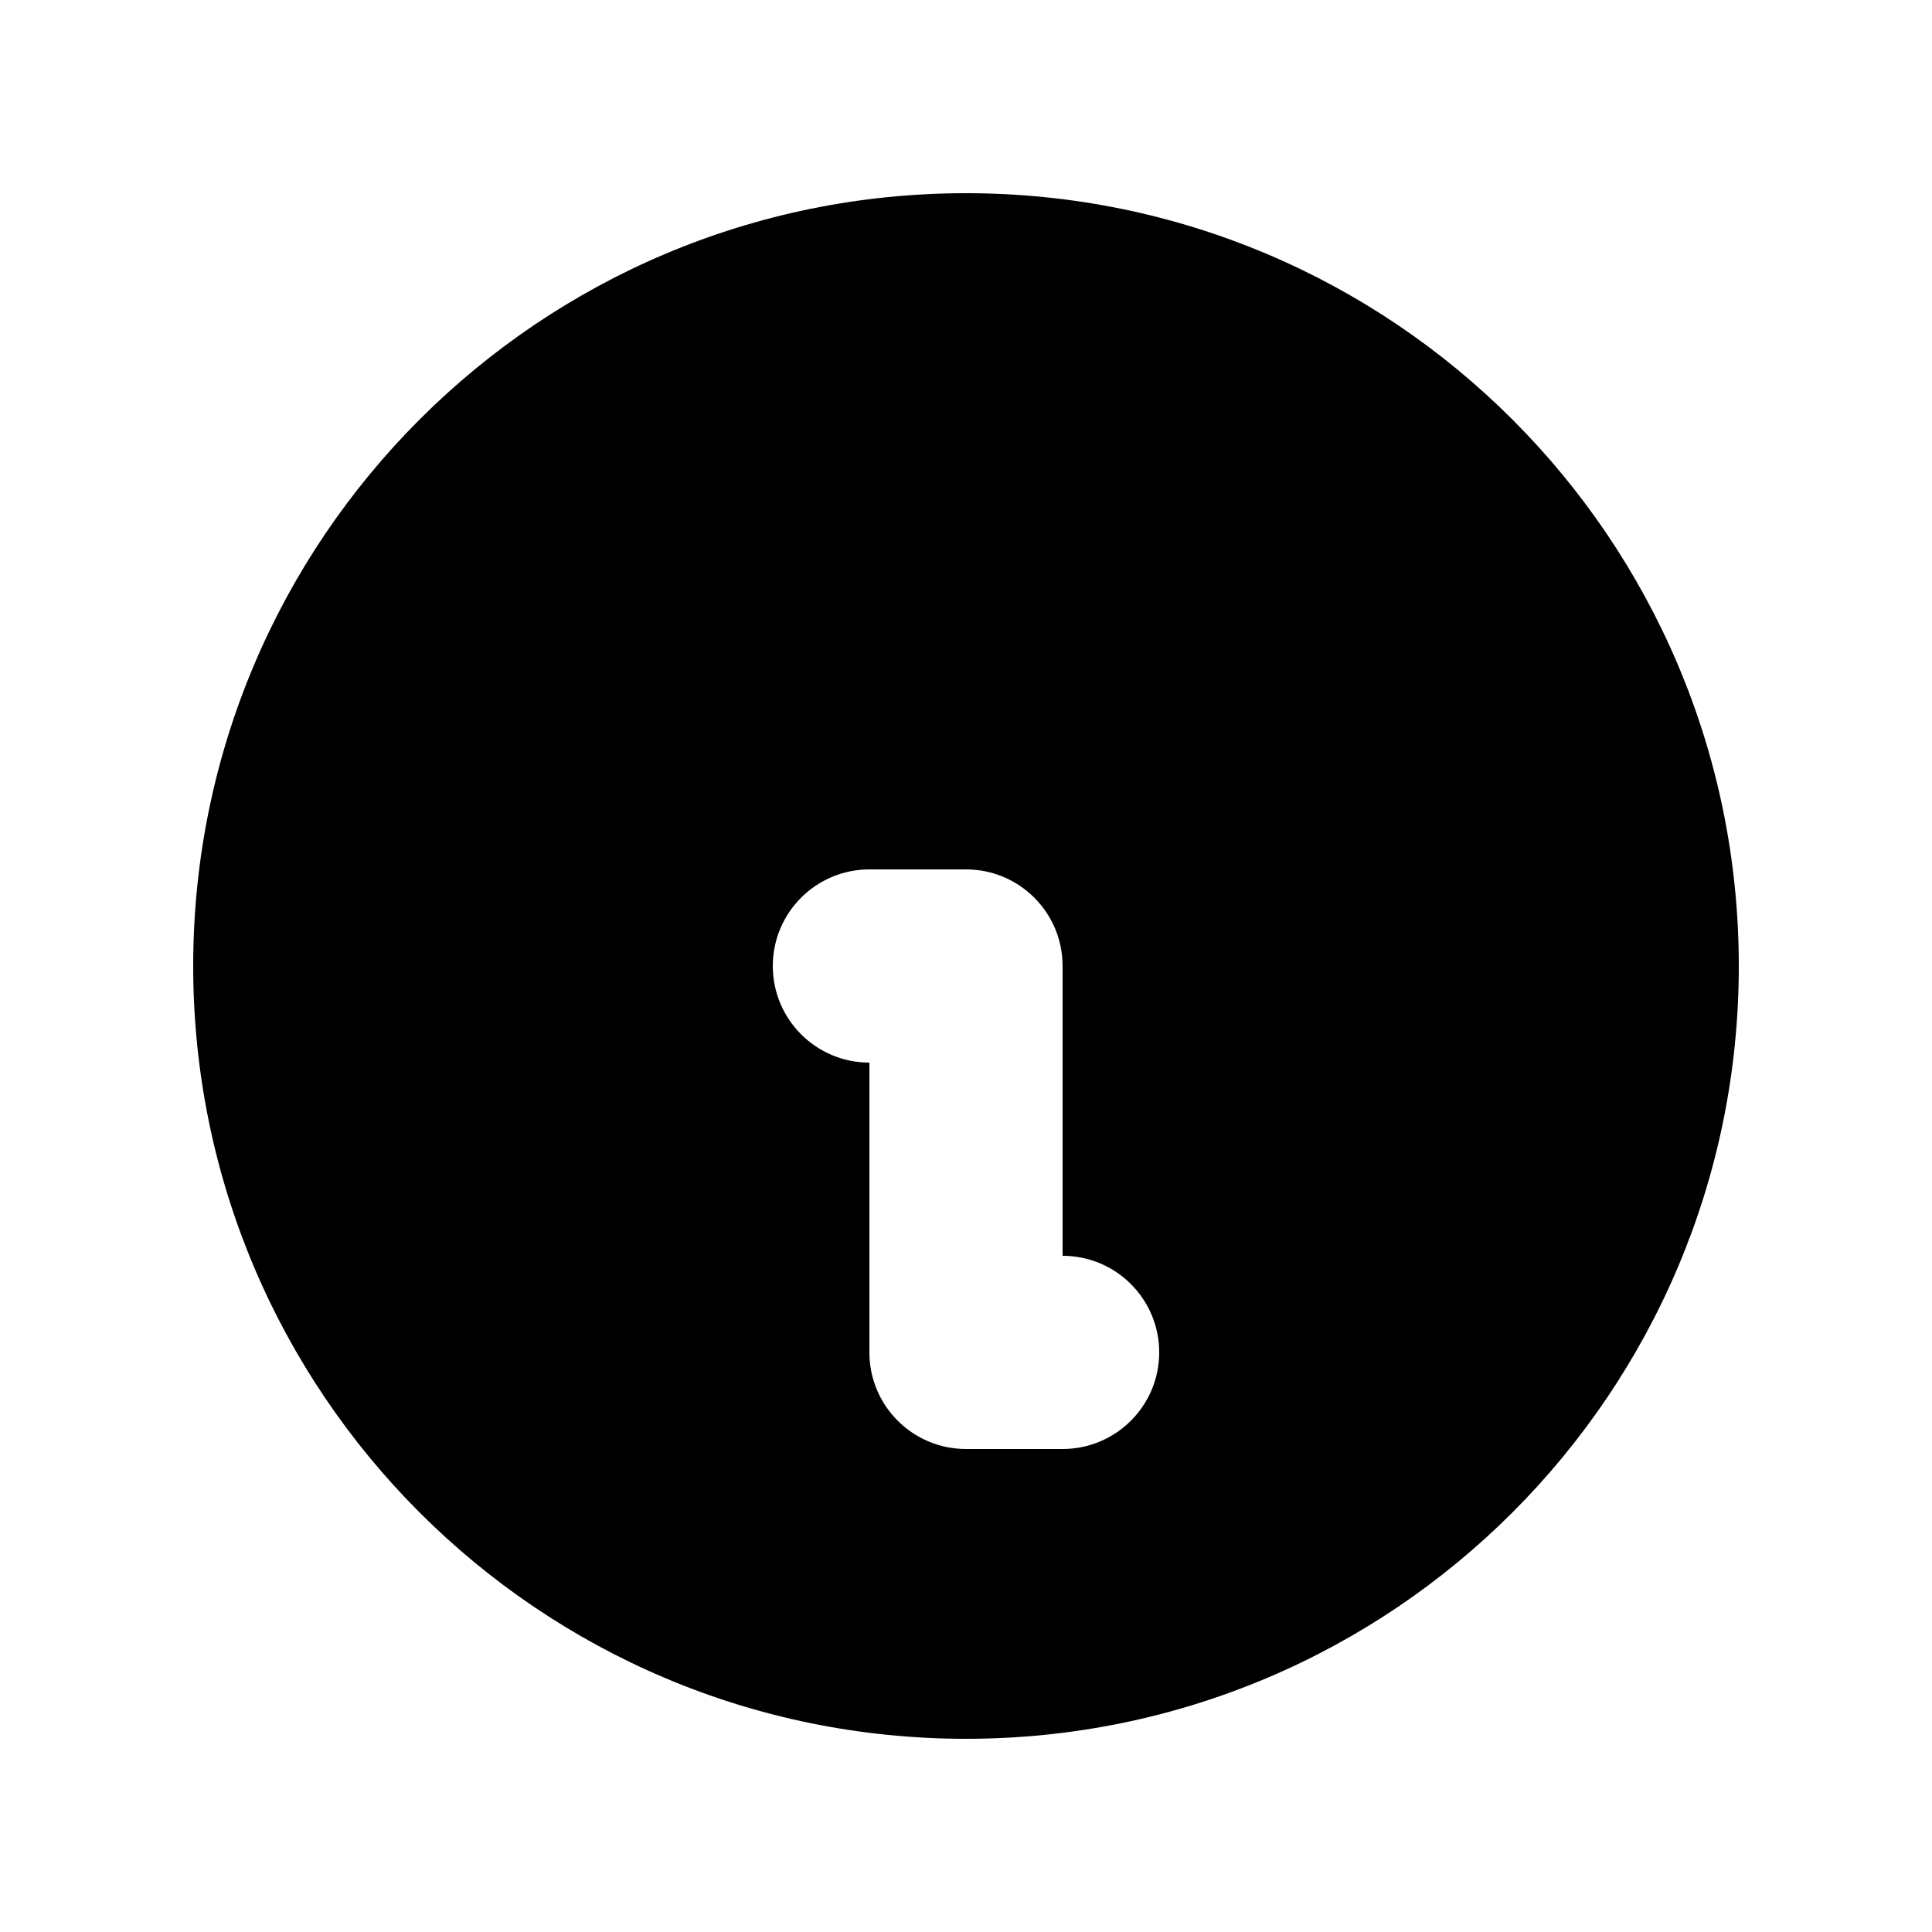
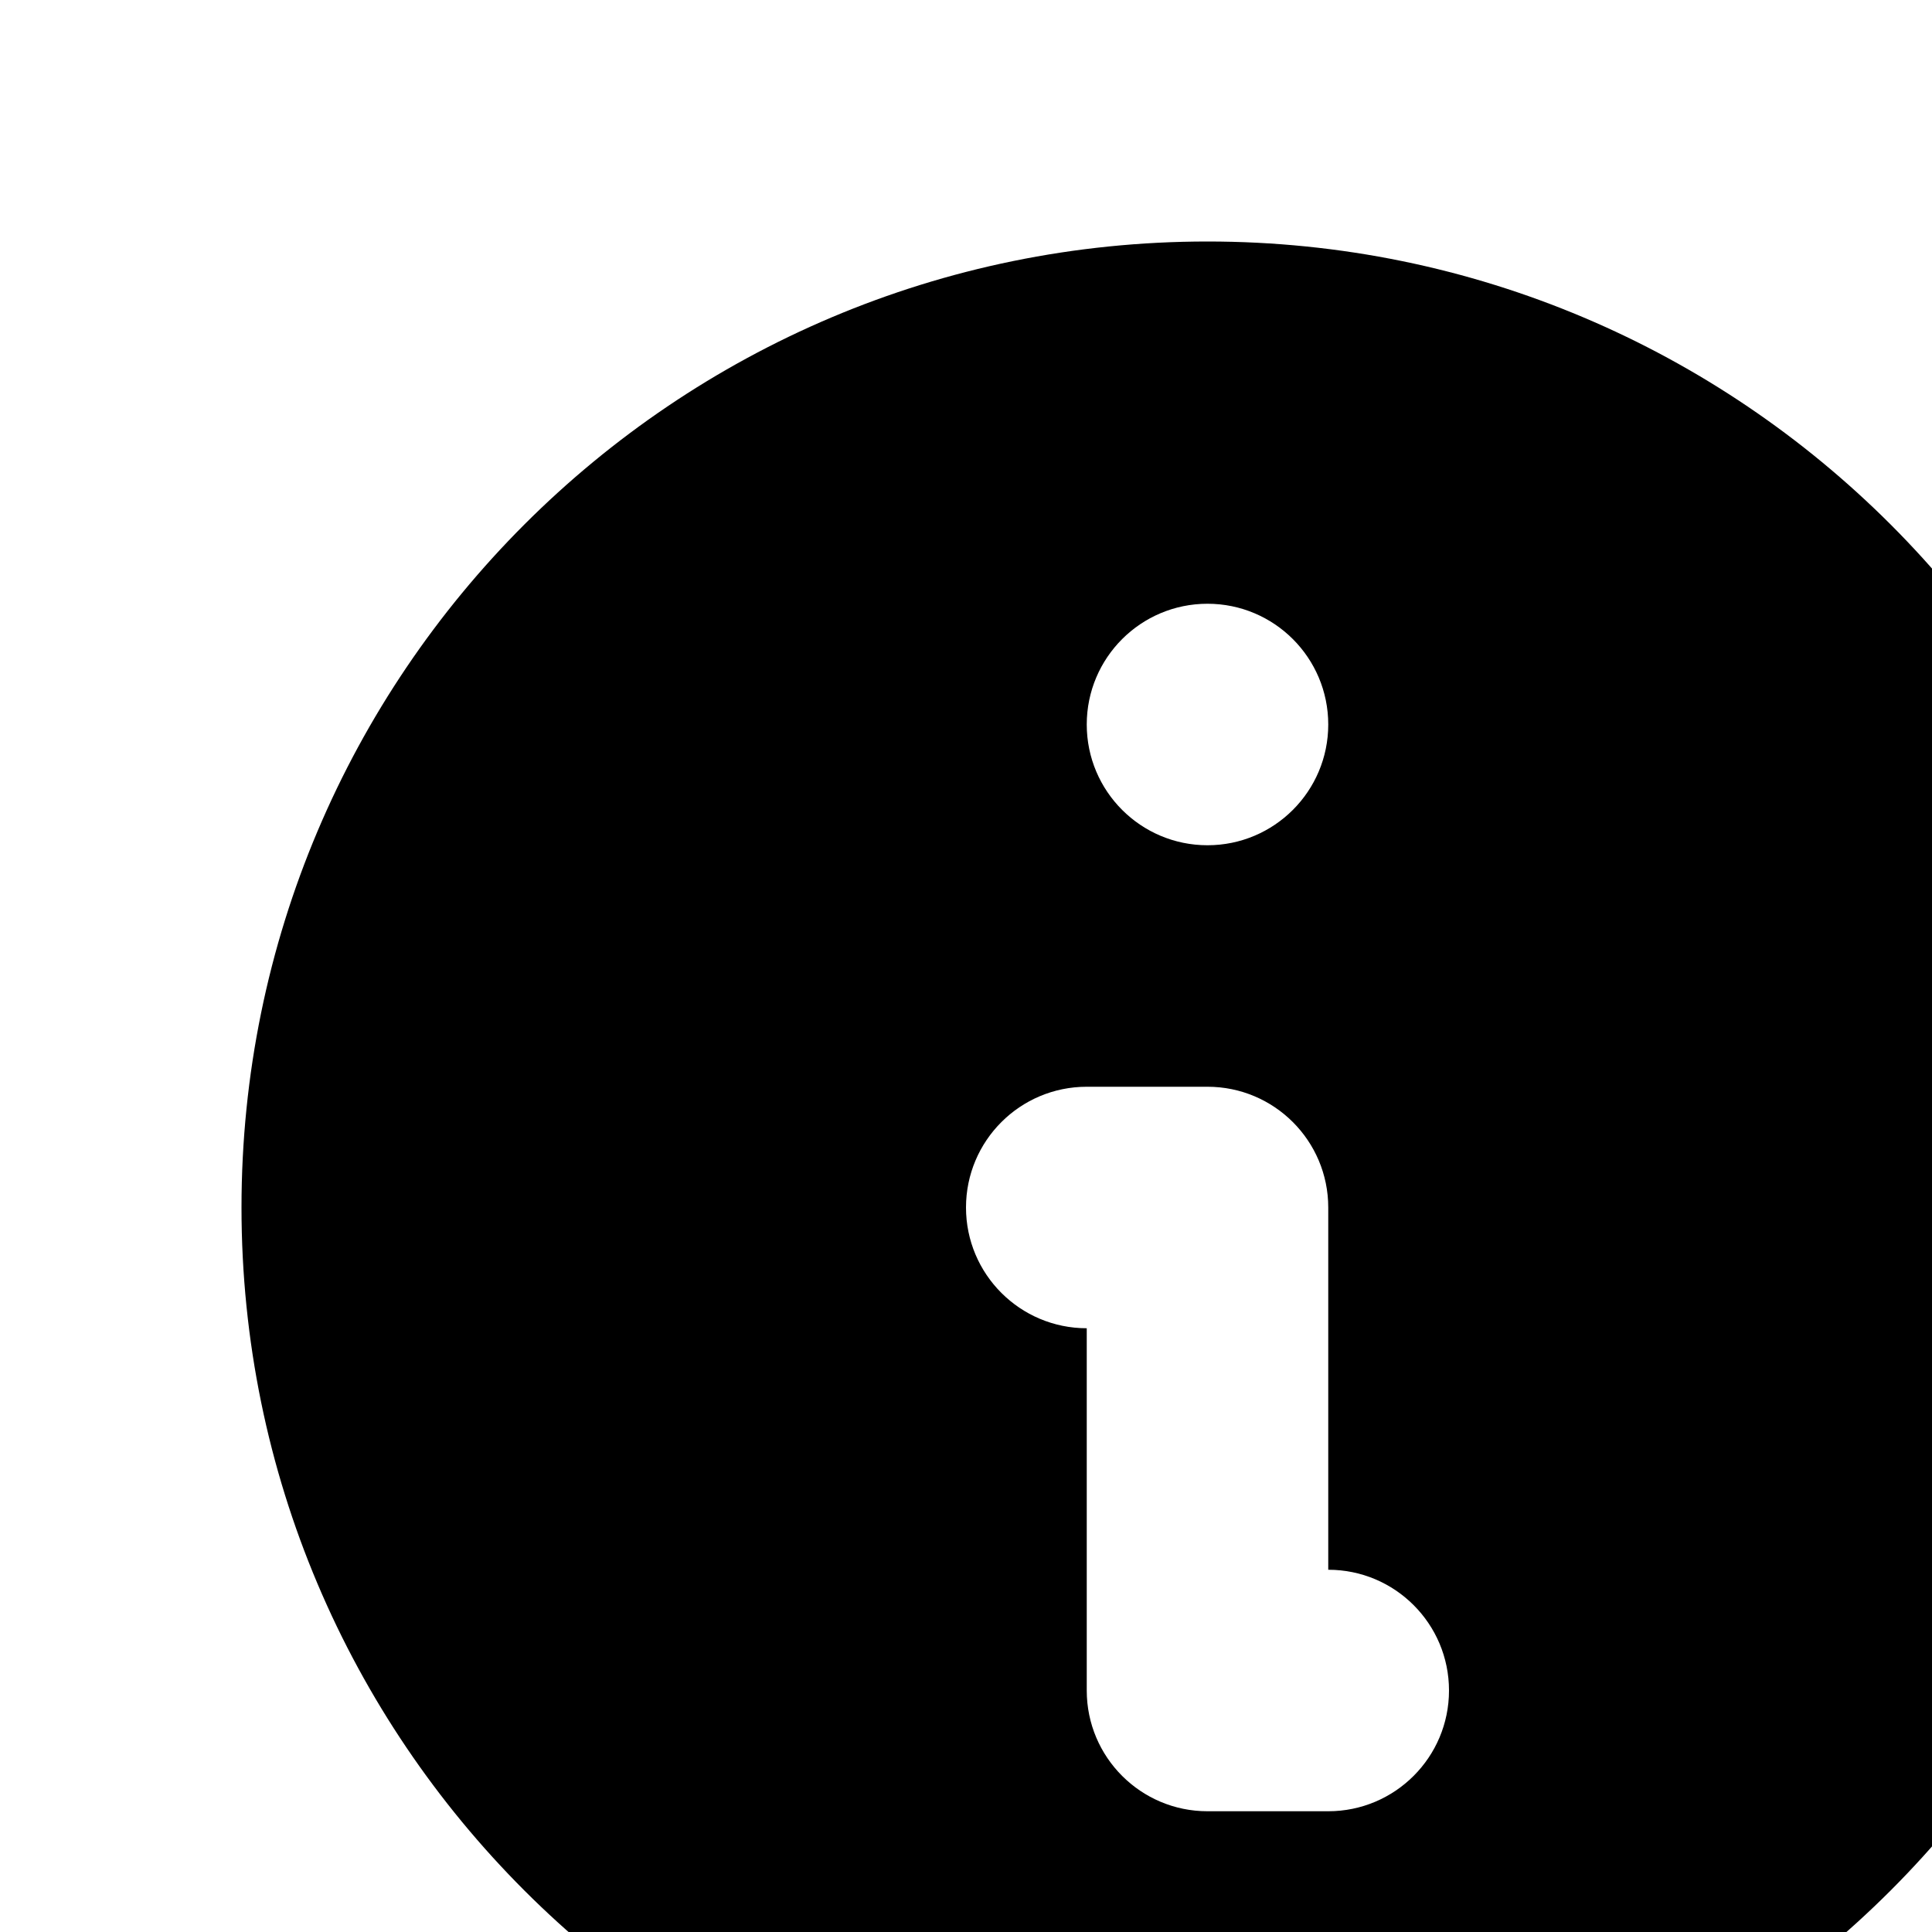
- <svg xmlns="http://www.w3.org/2000/svg" aria-hidden="true" className="flex-shrink-0 inline w-6 h-6 mr-2" fill="currentColor" viewBox="0 0 20 20">
-   <path fillRule="evenodd" d="M18 10a8 8 0 11-16 0 8 8 0 0116 0zm-7-4a1 1 0 11-2 0 1 1 0 012 0zM9 9a1 1 0 000 2v3a1 1 0 001 1h1a1 1 0 100-2v-3a1 1 0 00-1-1H9z" clipRule="evenodd" />
+ <svg xmlns="http://www.w3.org/2000/svg" aria-hidden="true" class="flex-shrink-0 inline w-6 h-6 mr-2" fill="currentColor" view-box="0 0 20 20">
+   <path fill-rule="evenodd" d="M18 10a8 8 0 11-16 0 8 8 0 0116 0zm-7-4a1 1 0 11-2 0 1 1 0 012 0zM9 9a1 1 0 000 2v3a1 1 0 001 1h1a1 1 0 100-2v-3a1 1 0 00-1-1H9z" clip-rule="evenodd" />
</svg>
